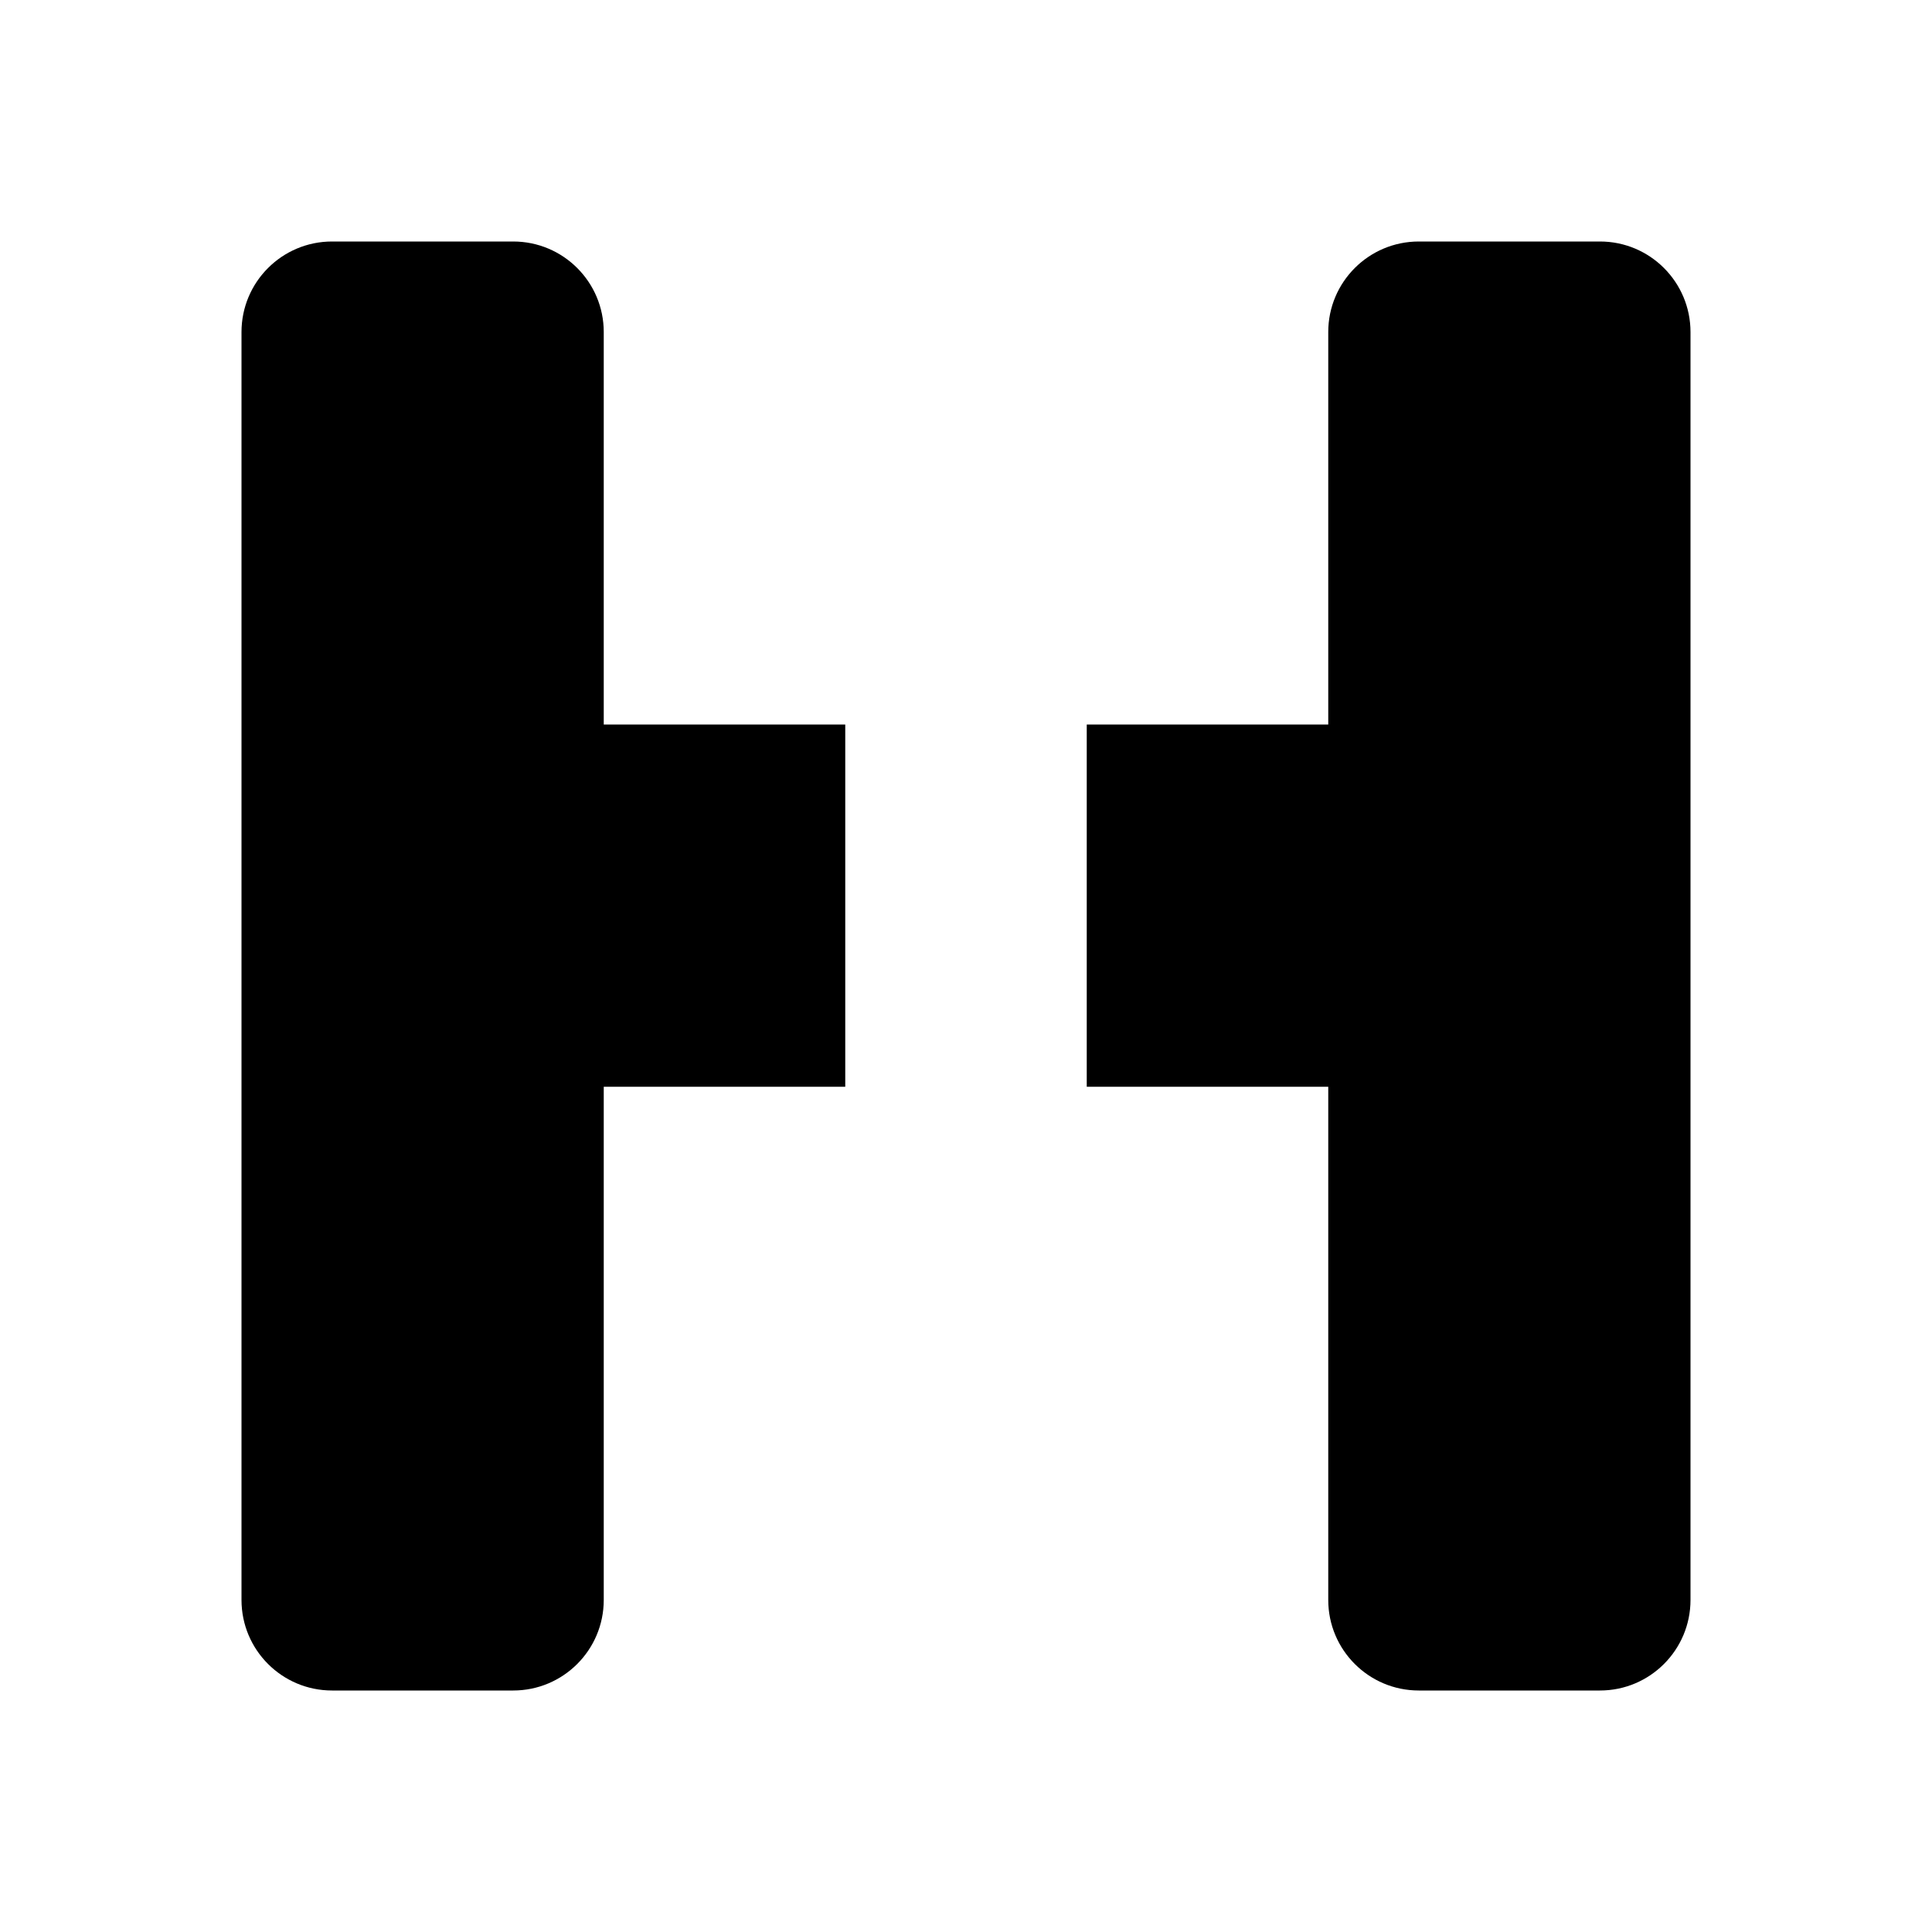
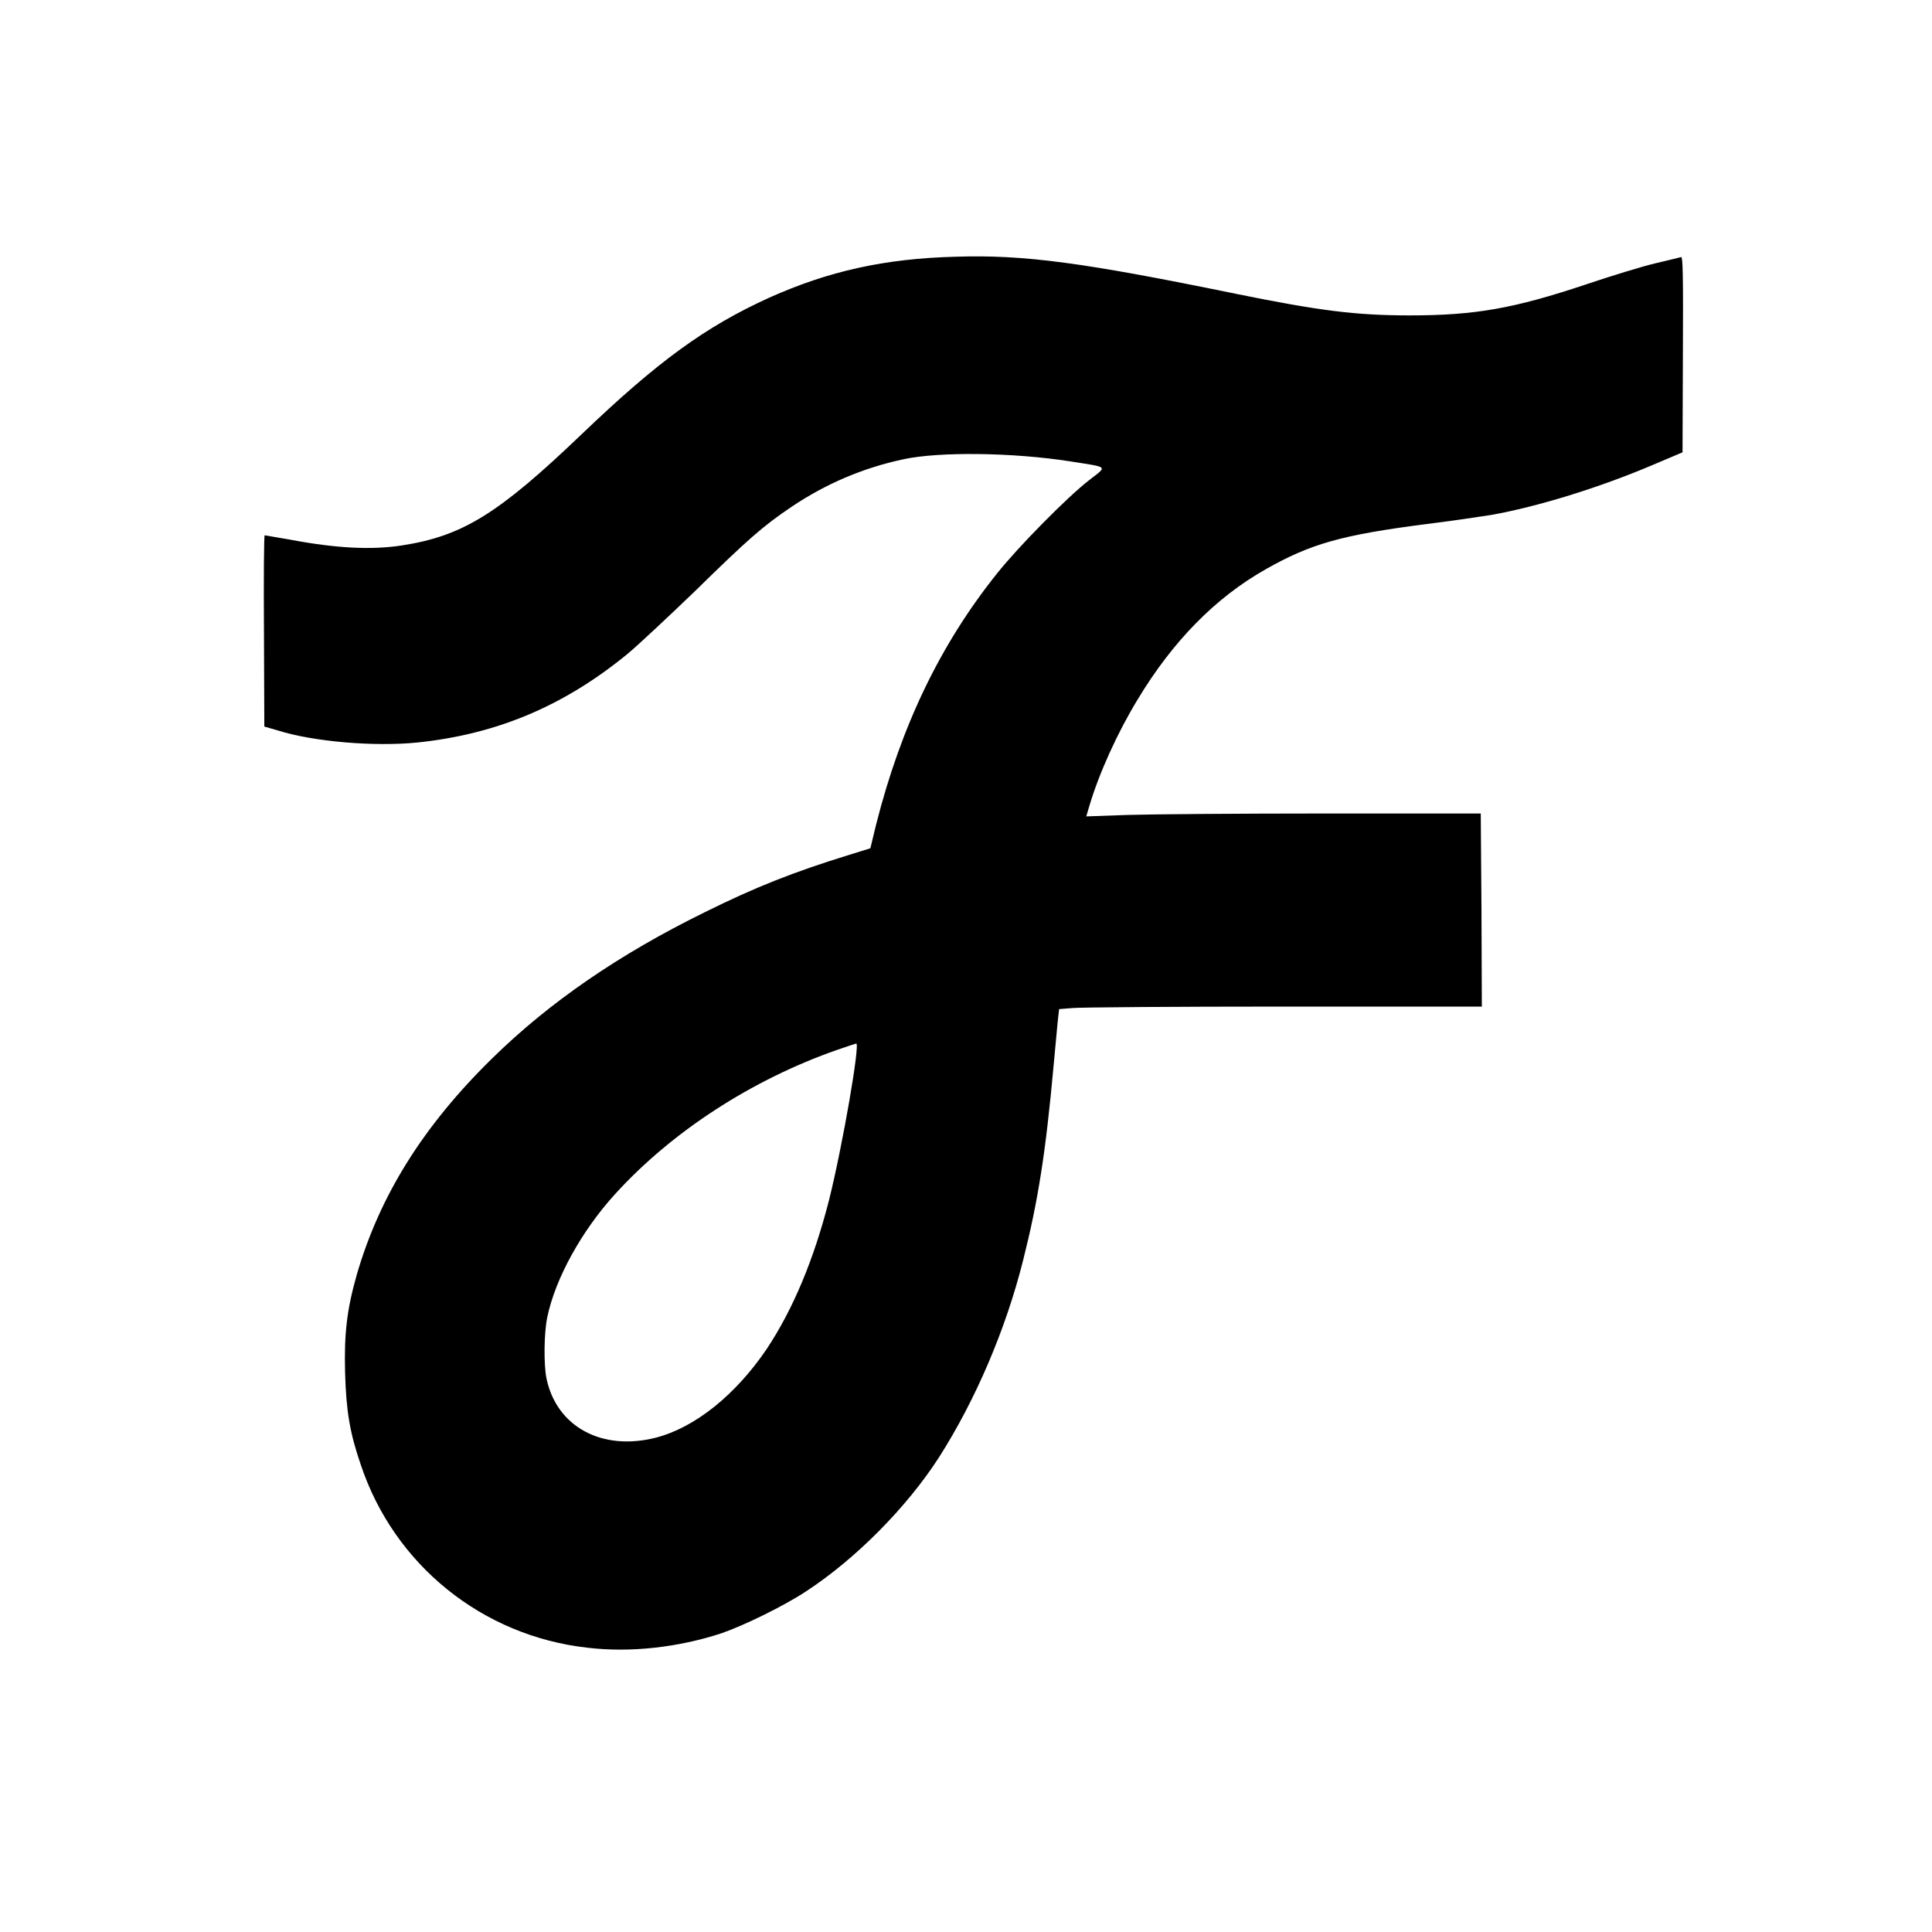
<svg xmlns="http://www.w3.org/2000/svg" viewBox="0 0 64 64" width="64" height="64">
-   <path fill="currentColor" d="M11 8h6a3 3 0 0 1 3 3v13h8v12h-8v17a3 3 0 0 1-3 3h-6a3 3 0 0 1-3-3V11a3 3 0 0 1 3-3zM47 8h6a3 3 0 0 1 3 3v42a3 3 0 0 1-3 3h-6a3 3 0 0 1-3-3V36h-8V24h8V11a3 3 0 0 1 3-3z" />
+   <path fill="currentColor" fill-rule="evenodd" transform="translate(32 32) scale(1.2) translate(-32 -32)" d="M21.56 50.82C18.65 50.5 16.21 48.53 15.29 45.76C14.99 44.89 14.89 44.28 14.86 43.24C14.83 42.15 14.91 41.48 15.18 40.53C15.81 38.35 17.01 36.42 18.92 34.55C20.5 33 22.42 31.68 24.78 30.52C26.19 29.82 27.23 29.41 28.75 28.94L29.36 28.75L29.52 28.09C30.21 25.37 31.29 23.12 32.86 21.16C33.44 20.43 34.81 19.04 35.41 18.58C35.91 18.19 35.95 18.24 34.88 18.07C33.28 17.82 31.25 17.8 30.28 18.01C29.15 18.25 28.13 18.69 27.19 19.32C26.39 19.86 25.99 20.21 24.49 21.68C23.76 22.38 22.94 23.15 22.65 23.39C20.9 24.82 19.06 25.6 16.86 25.83C15.67 25.95 14 25.81 13.01 25.5L12.63 25.39L12.62 22.75C12.61 21.3 12.62 20.11 12.64 20.11C12.66 20.11 12.97 20.17 13.34 20.23C14.61 20.47 15.58 20.52 16.43 20.39C18.1 20.13 19.08 19.53 21.38 17.33C23.5 15.3 24.81 14.35 26.57 13.55C28.2 12.82 29.75 12.47 31.72 12.42C33.61 12.36 35.24 12.58 39.48 13.45C41.75 13.91 42.76 14.04 44.25 14.04C46.05 14.04 47.12 13.85 49.1 13.19C49.81 12.95 50.69 12.68 51.04 12.6C51.39 12.52 51.7 12.44 51.74 12.43C51.79 12.41 51.8 12.95 51.79 15.11L51.78 17.82L50.93 18.18C49.49 18.79 47.79 19.32 46.49 19.55C46.17 19.6 45.37 19.72 44.71 19.8C42.38 20.1 41.52 20.34 40.27 21.05C38.89 21.83 37.71 23.03 36.74 24.64C36.19 25.54 35.67 26.68 35.4 27.6L35.32 27.87L36.46 27.83C37.08 27.81 39.53 27.79 41.9 27.79L46.21 27.79L46.23 30.46L46.24 33.12L40.78 33.12C37.79 33.12 35.16 33.14 34.95 33.16L34.57 33.19L34.53 33.55C34.51 33.75 34.46 34.28 34.42 34.73C34.2 37.16 33.99 38.48 33.58 40.11C33.1 42.03 32.26 43.99 31.25 45.57C30.36 46.95 28.95 48.37 27.59 49.26C26.97 49.67 25.86 50.21 25.25 50.42C24.06 50.81 22.74 50.96 21.56 50.82ZM23.44 45.02C24.52 44.74 25.64 43.84 26.5 42.57C27.23 41.47 27.8 40.1 28.22 38.46C28.6 36.93 29.08 34.14 28.97 34.14C28.96 34.14 28.72 34.22 28.43 34.32C26.09 35.14 23.88 36.57 22.31 38.3C21.39 39.31 20.66 40.63 20.44 41.7C20.35 42.13 20.34 43.01 20.42 43.39C20.7 44.72 21.95 45.4 23.44 45.02Z" />
</svg>
